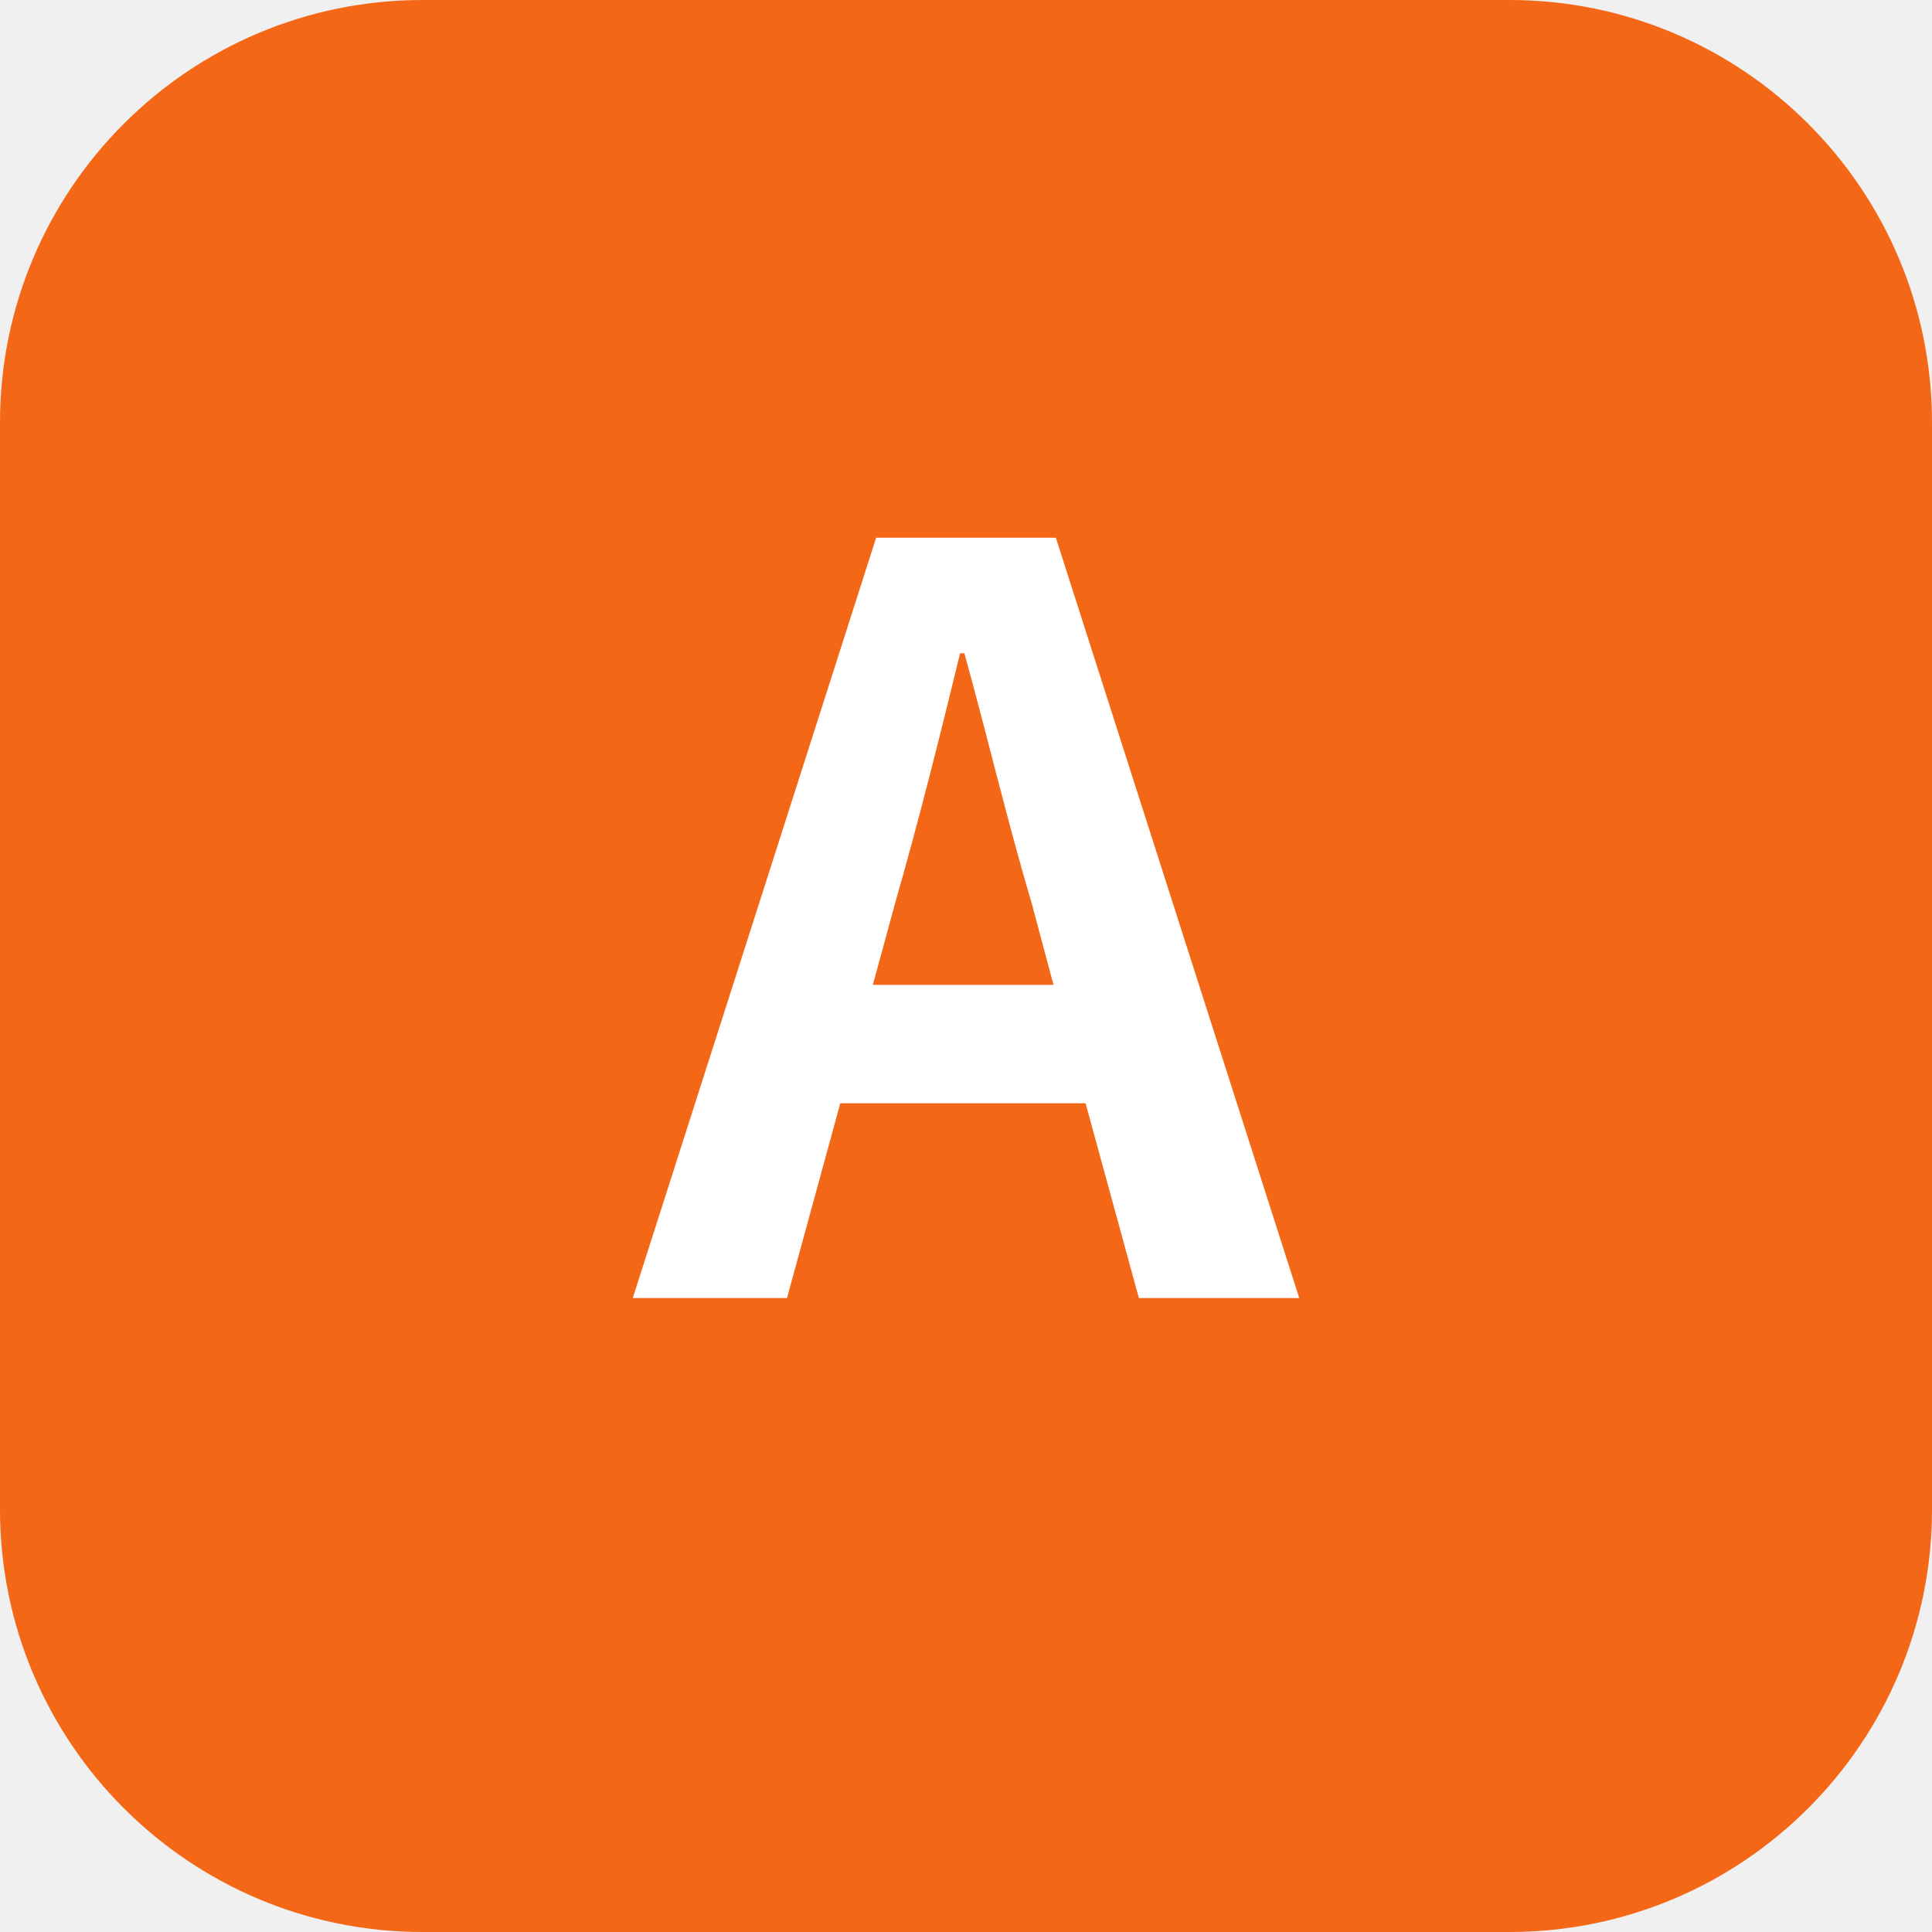
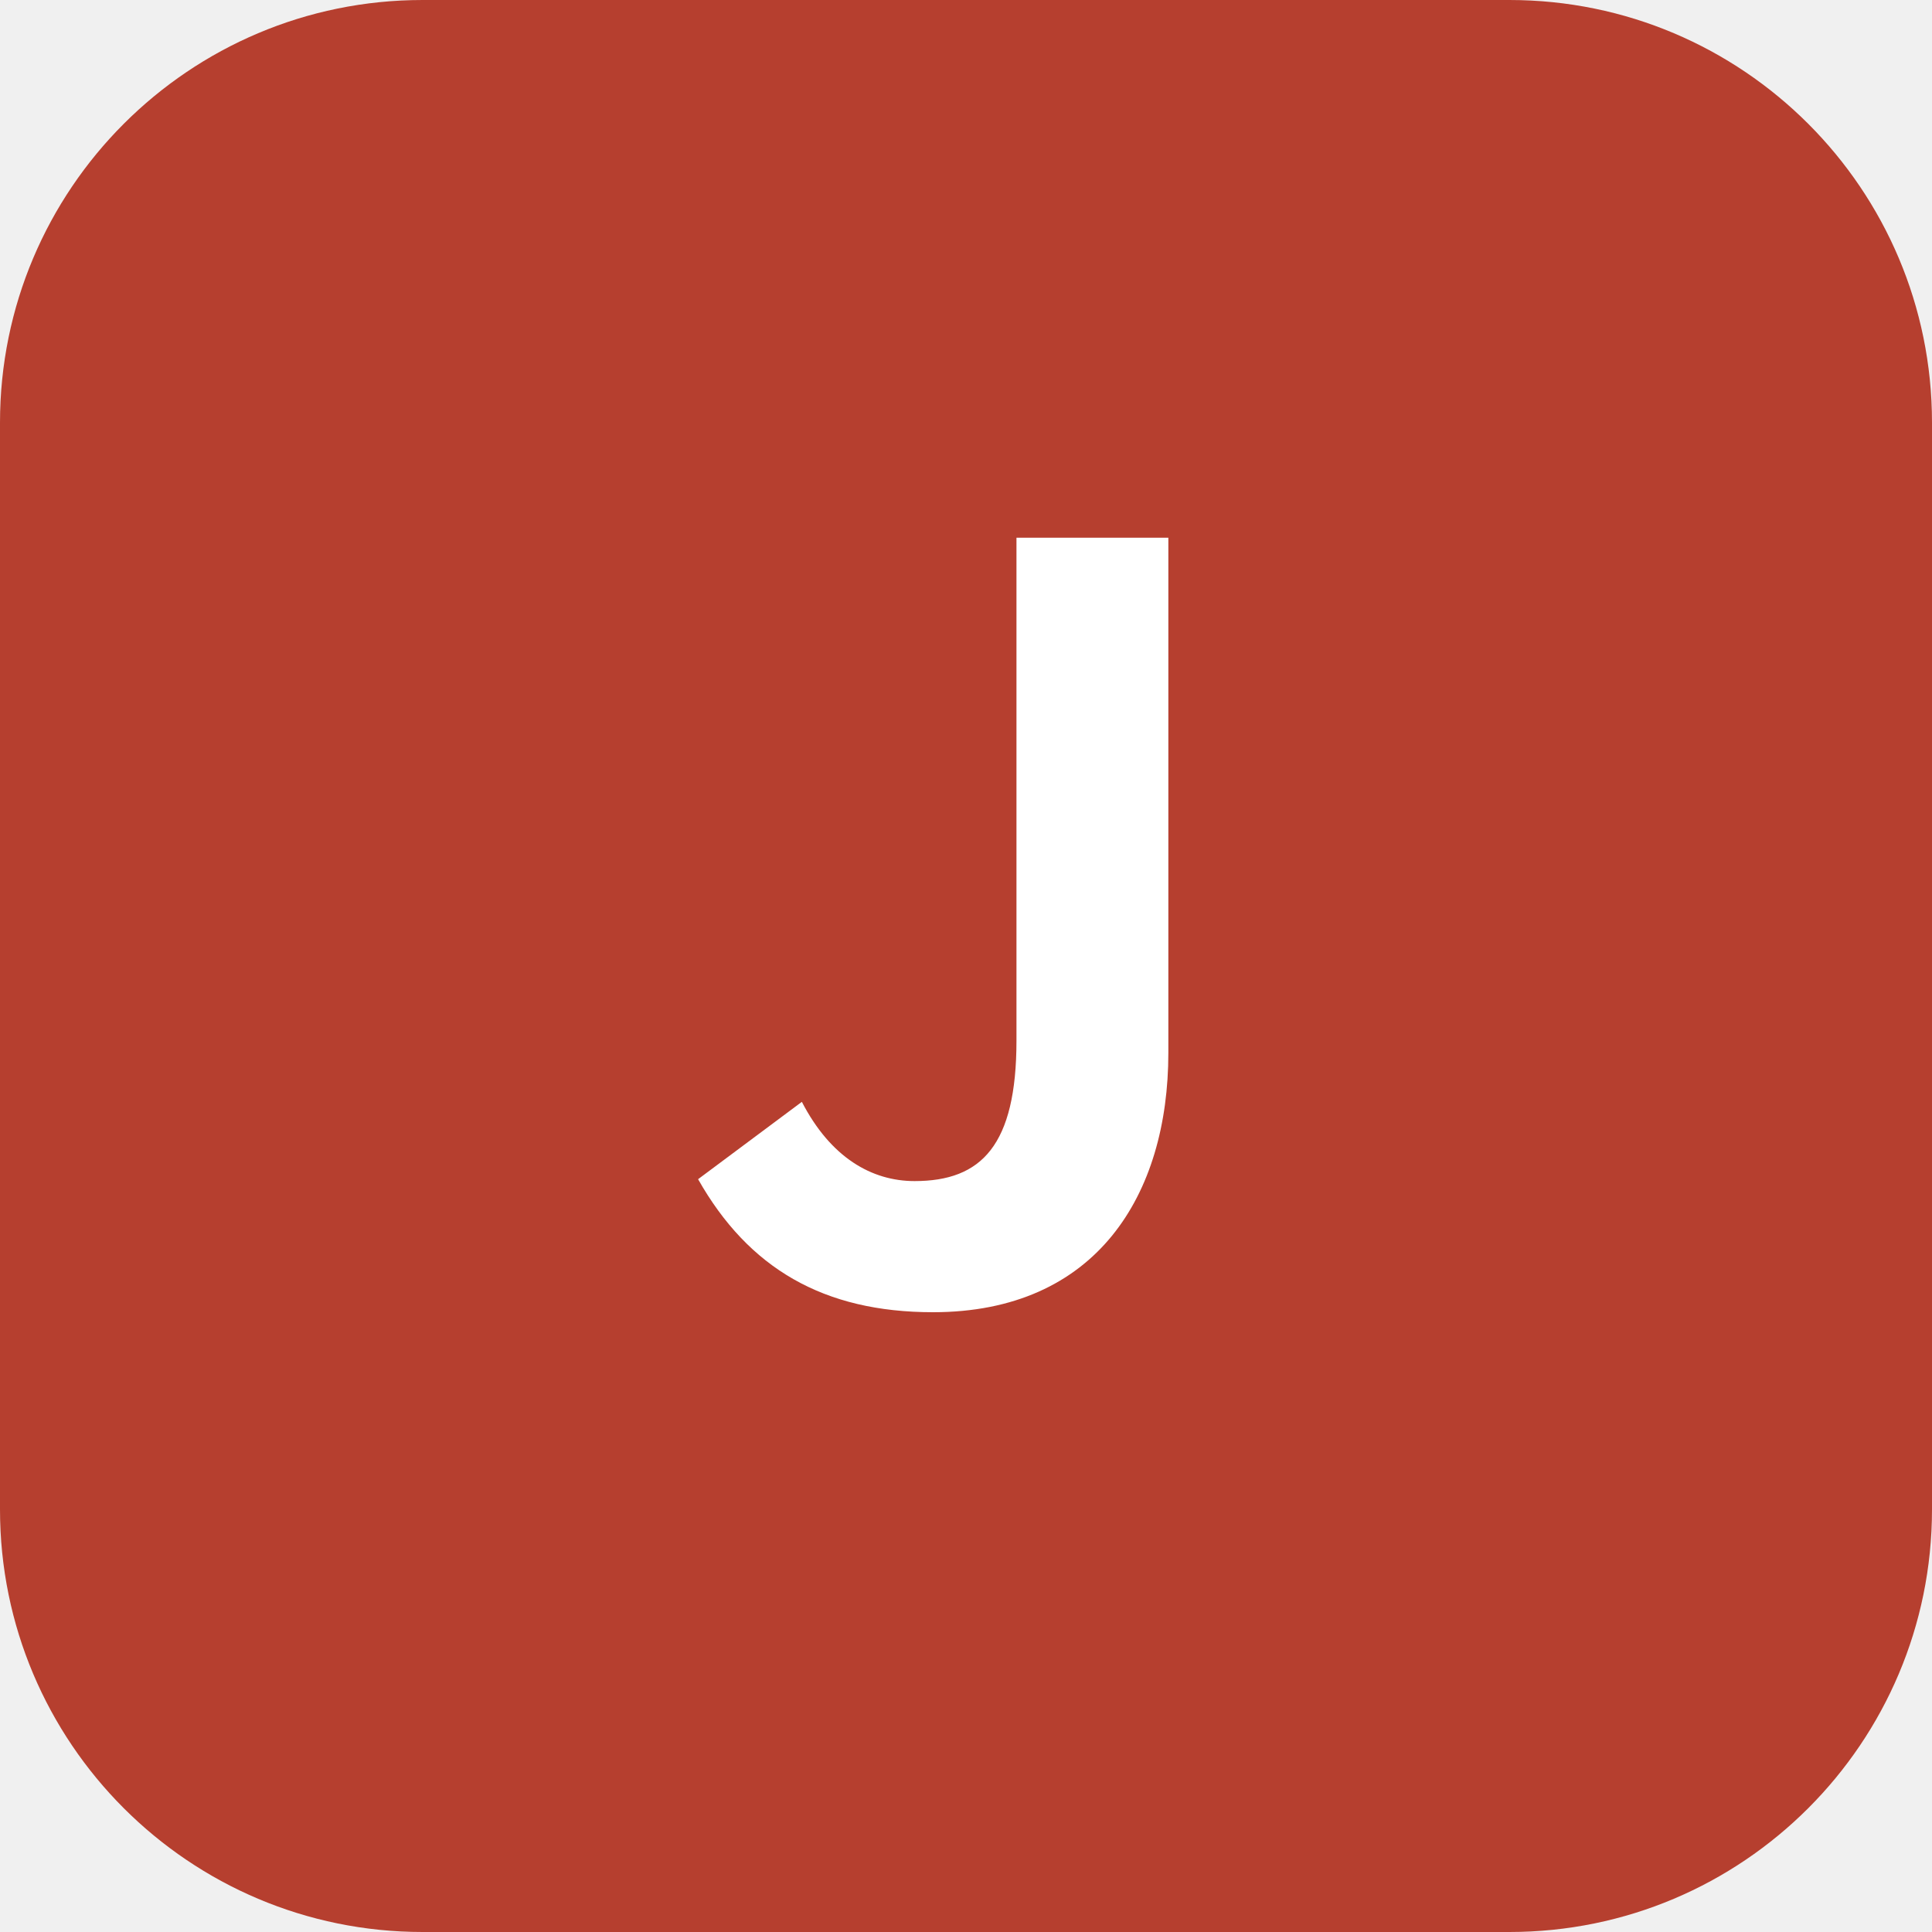
<svg xmlns="http://www.w3.org/2000/svg" viewBox="0 0 64 64">
-   <rect width="64" height="64" rx="14" fill="#f36716" />
-   <text x="32" y="43" font-family="system-ui, -apple-system, 'Hiragino Sans', 'Noto Sans CJK SC', sans-serif" font-size="34" font-weight="700" fill="#ffffff" text-anchor="middle">A</text>
+   <rect width="64" height="64" rx="14" fill="#b63f2f" />
+   <text x="32" y="43" font-family="system-ui, -apple-system, 'Hiragino Sans', 'Noto Sans CJK SC', sans-serif" font-size="34" font-weight="700" fill="#ffffff" text-anchor="middle">J</text>
</svg>
